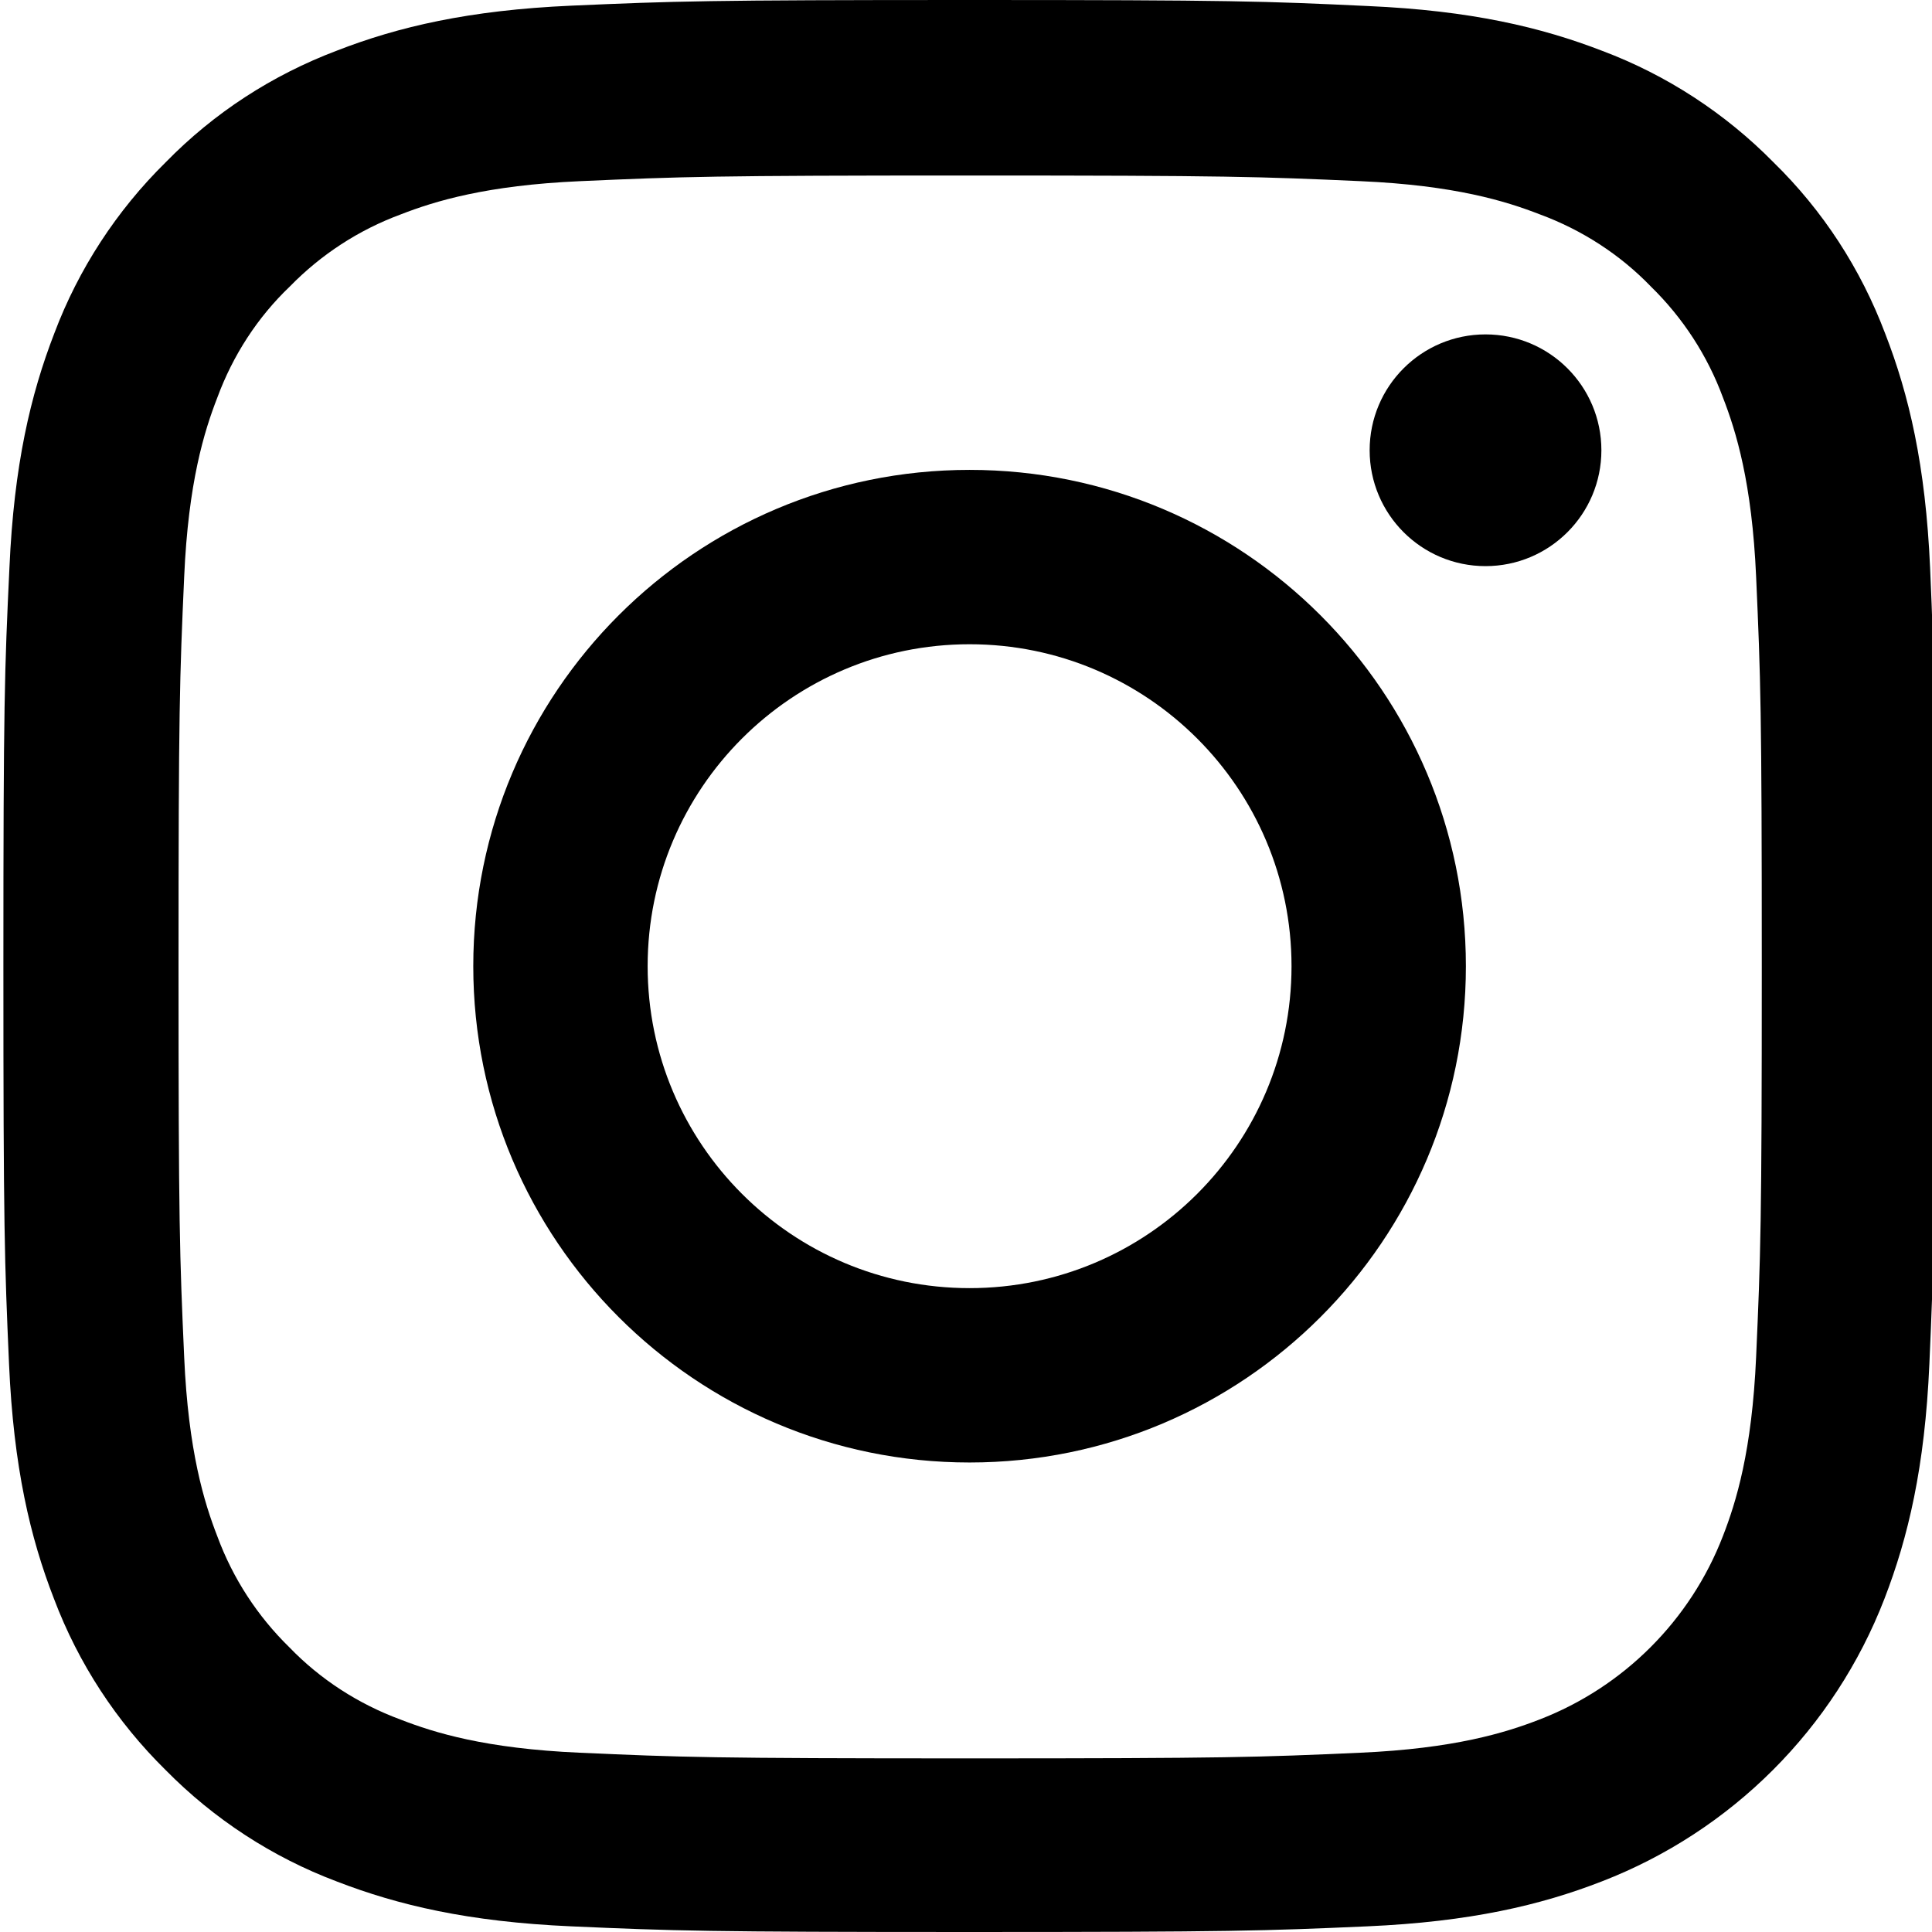
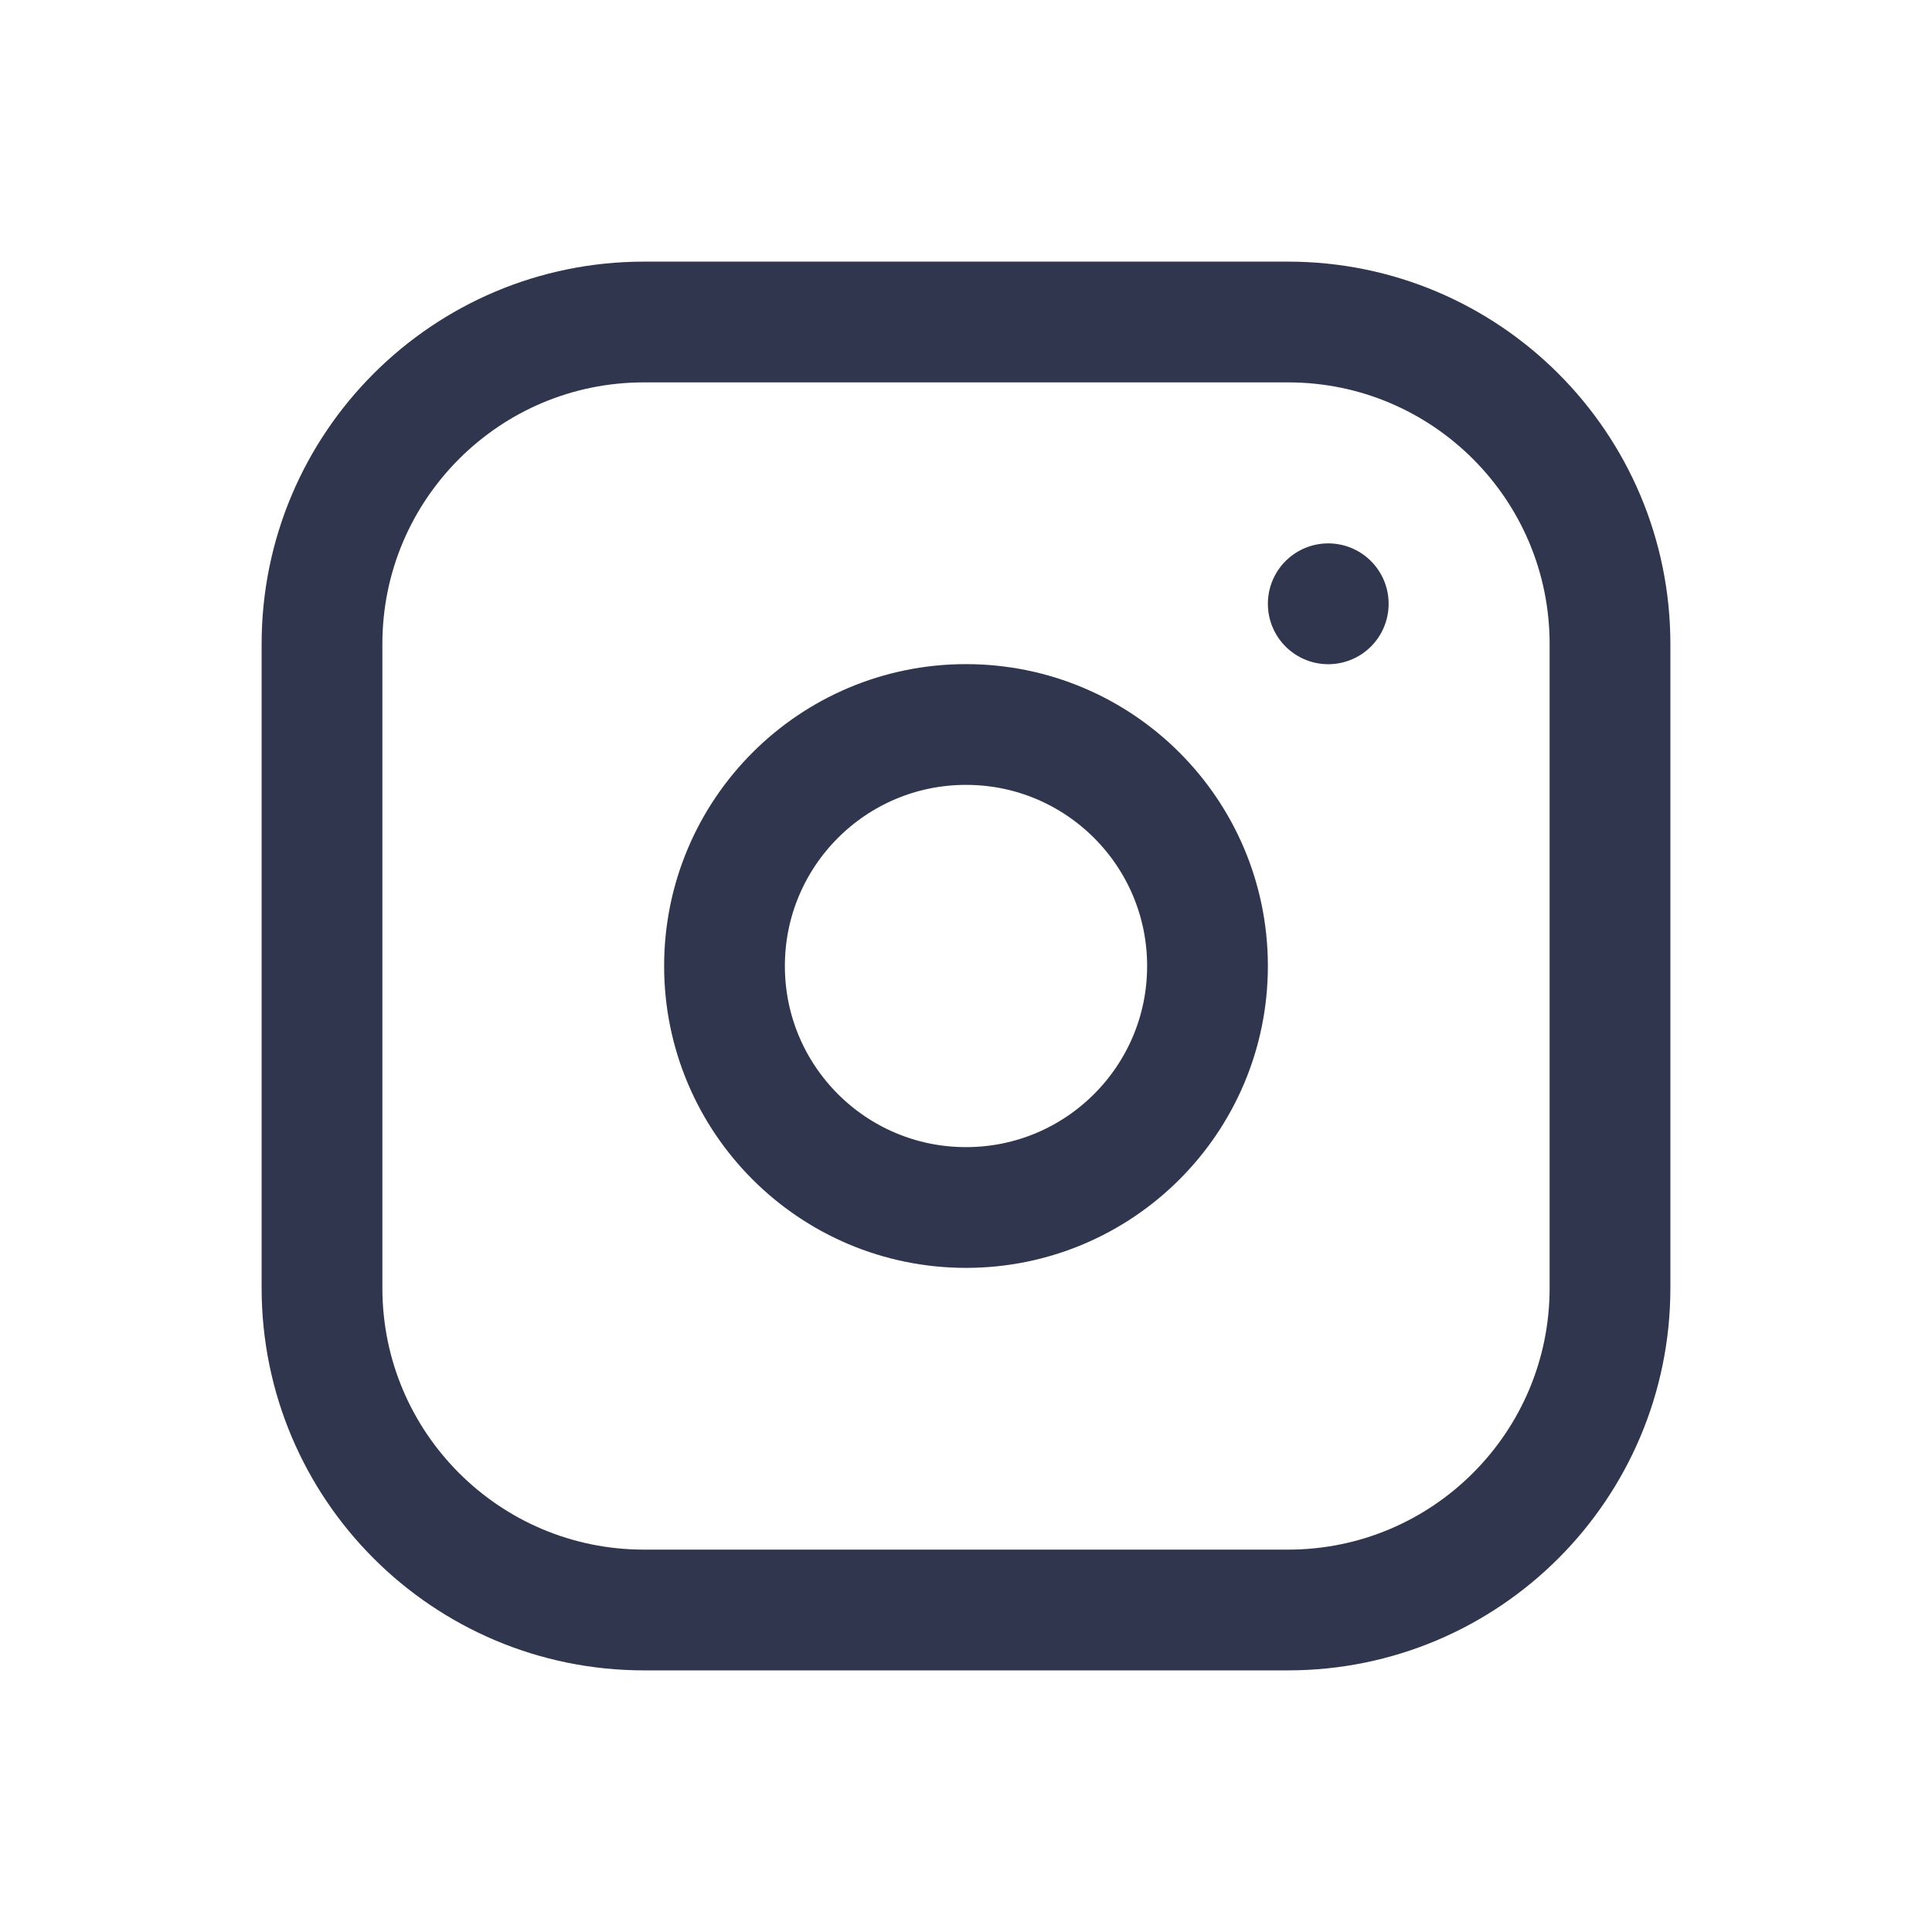
- <svg xmlns="http://www.w3.org/2000/svg" height="511pt" viewBox="0 0 511 511.9" width="511pt">
-   <path d="m510.949 150.5c-1.199-27.199-5.598-45.898-11.898-62.102-6.5-17.199-16.5-32.598-29.602-45.398-12.801-13-28.301-23.102-45.301-29.5-16.297-6.301-34.898-10.699-62.098-11.898-27.402-1.301-36.102-1.602-105.602-1.602s-78.199.301-105.5 1.5c-27.199 1.199-45.898 5.602-62.098 11.898-17.203 6.5-32.602 16.5-45.402 29.602-13 12.801-23.098 28.301-29.5 45.301-6.301 16.301-10.699 34.898-11.898 62.098-1.301 27.402-1.602 36.102-1.602 105.602s.301 78.199 1.5 105.5c1.199 27.199 5.602 45.898 11.902 62.102 6.5 17.199 16.598 32.598 29.598 45.398 12.801 13 28.301 23.102 45.301 29.5 16.301 6.301 34.898 10.699 62.102 11.898 27.297 1.203 36 1.5 105.5 1.5s78.199-.297 105.5-1.5c27.199-1.199 45.898-5.598 62.098-11.898 34.402-13.301 61.602-40.5 74.902-74.898 6.297-16.301 10.699-34.902 11.898-62.102 1.199-27.301 1.5-36 1.5-105.5s-.102-78.199-1.301-105.5zm-46.098 209c-1.102 25-5.301 38.5-8.801 47.5-8.602 22.301-26.301 40-48.602 48.602-9 3.5-22.598 7.699-47.5 8.797-27 1.203-35.098 1.5-103.398 1.5s-76.5-.297-103.402-1.5c-25-1.098-38.5-5.297-47.5-8.797-11.098-4.102-21.199-10.602-29.398-19.102-8.5-8.301-15-18.301-19.102-29.398-3.5-9-7.699-22.602-8.797-47.5-1.203-27-1.5-35.102-1.5-103.402s.297-76.5 1.5-103.398c1.098-25 5.297-38.5 8.797-47.5 4.102-11.102 10.602-21.199 19.203-29.402 8.297-8.5 18.297-15 29.398-19.098 9-3.5 22.602-7.699 47.5-8.801 27-1.199 35.102-1.5 103.398-1.5 68.402 0 76.5.301 103.402 1.5 25 1.102 38.5 5.301 47.5 8.801 11.098 4.098 21.199 10.598 29.398 19.098 8.5 8.301 15 18.301 19.102 29.402 3.5 9 7.699 22.598 8.801 47.5 1.199 27 1.5 35.098 1.5 103.398s-.301 76.301-1.5 103.301zm0 0" />
-   <path d="m256.449 124.5c-72.598 0-131.5 58.898-131.5 131.5s58.902 131.5 131.5 131.5c72.602 0 131.5-58.898 131.5-131.5s-58.898-131.5-131.5-131.5zm0 216.801c-47.098 0-85.301-38.199-85.301-85.301s38.203-85.301 85.301-85.301c47.102 0 85.301 38.199 85.301 85.301s-38.199 85.301-85.301 85.301zm0 0" />
-   <path d="m423.852 119.301c0 16.953-13.746 30.699-30.703 30.699-16.953 0-30.699-13.746-30.699-30.699 0-16.957 13.746-30.699 30.699-30.699 16.957 0 30.703 13.742 30.703 30.699zm0 0" />
+ <svg xmlns="http://www.w3.org/2000/svg" class="icon icon-tabler icon-tabler-brand-instagram" width="52" height="52" viewBox="0 0 24 24" stroke-width="1.5" stroke="#30364d" fill="none" stroke-linecap="round" stroke-linejoin="round">
+   <path stroke="none" d="M0 0h24v24H0z" />
+   <rect x="4" y="4" width="16" height="16" rx="4" />
+   <circle cx="12" cy="12" r="3" />
+   <line x1="16.5" y1="7.5" x2="16.5" y2="7.501" />
</svg>
